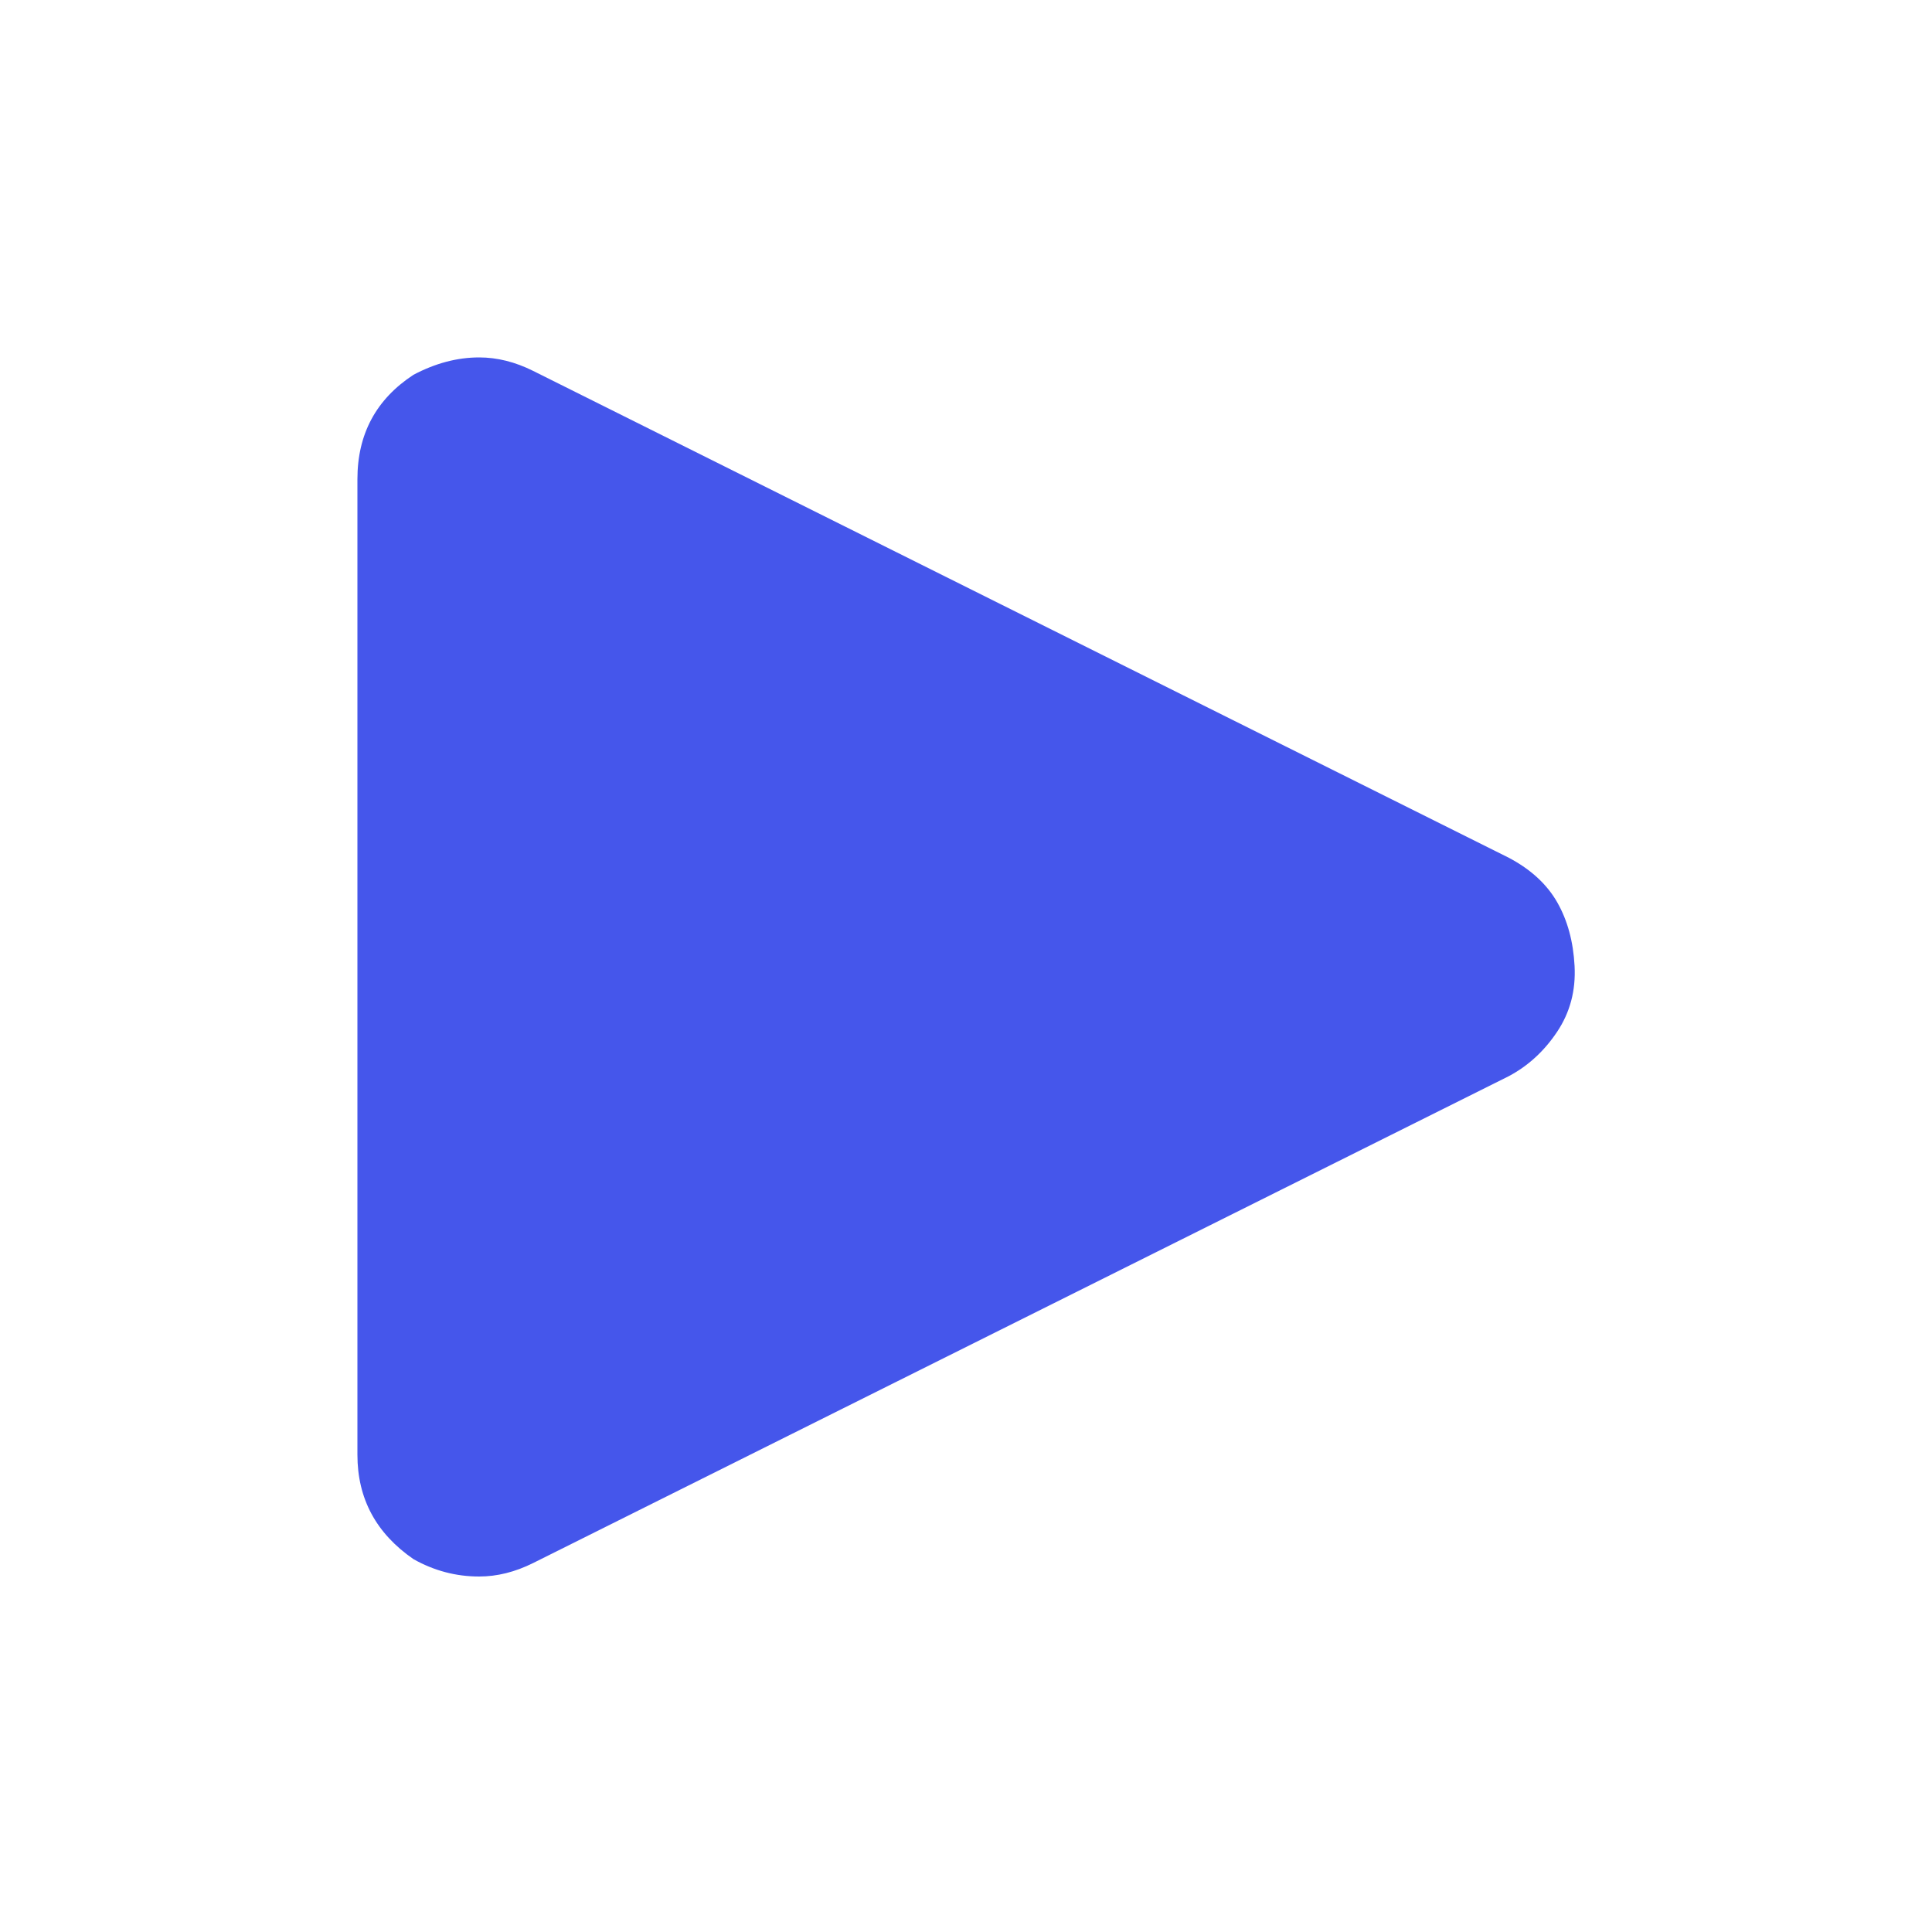
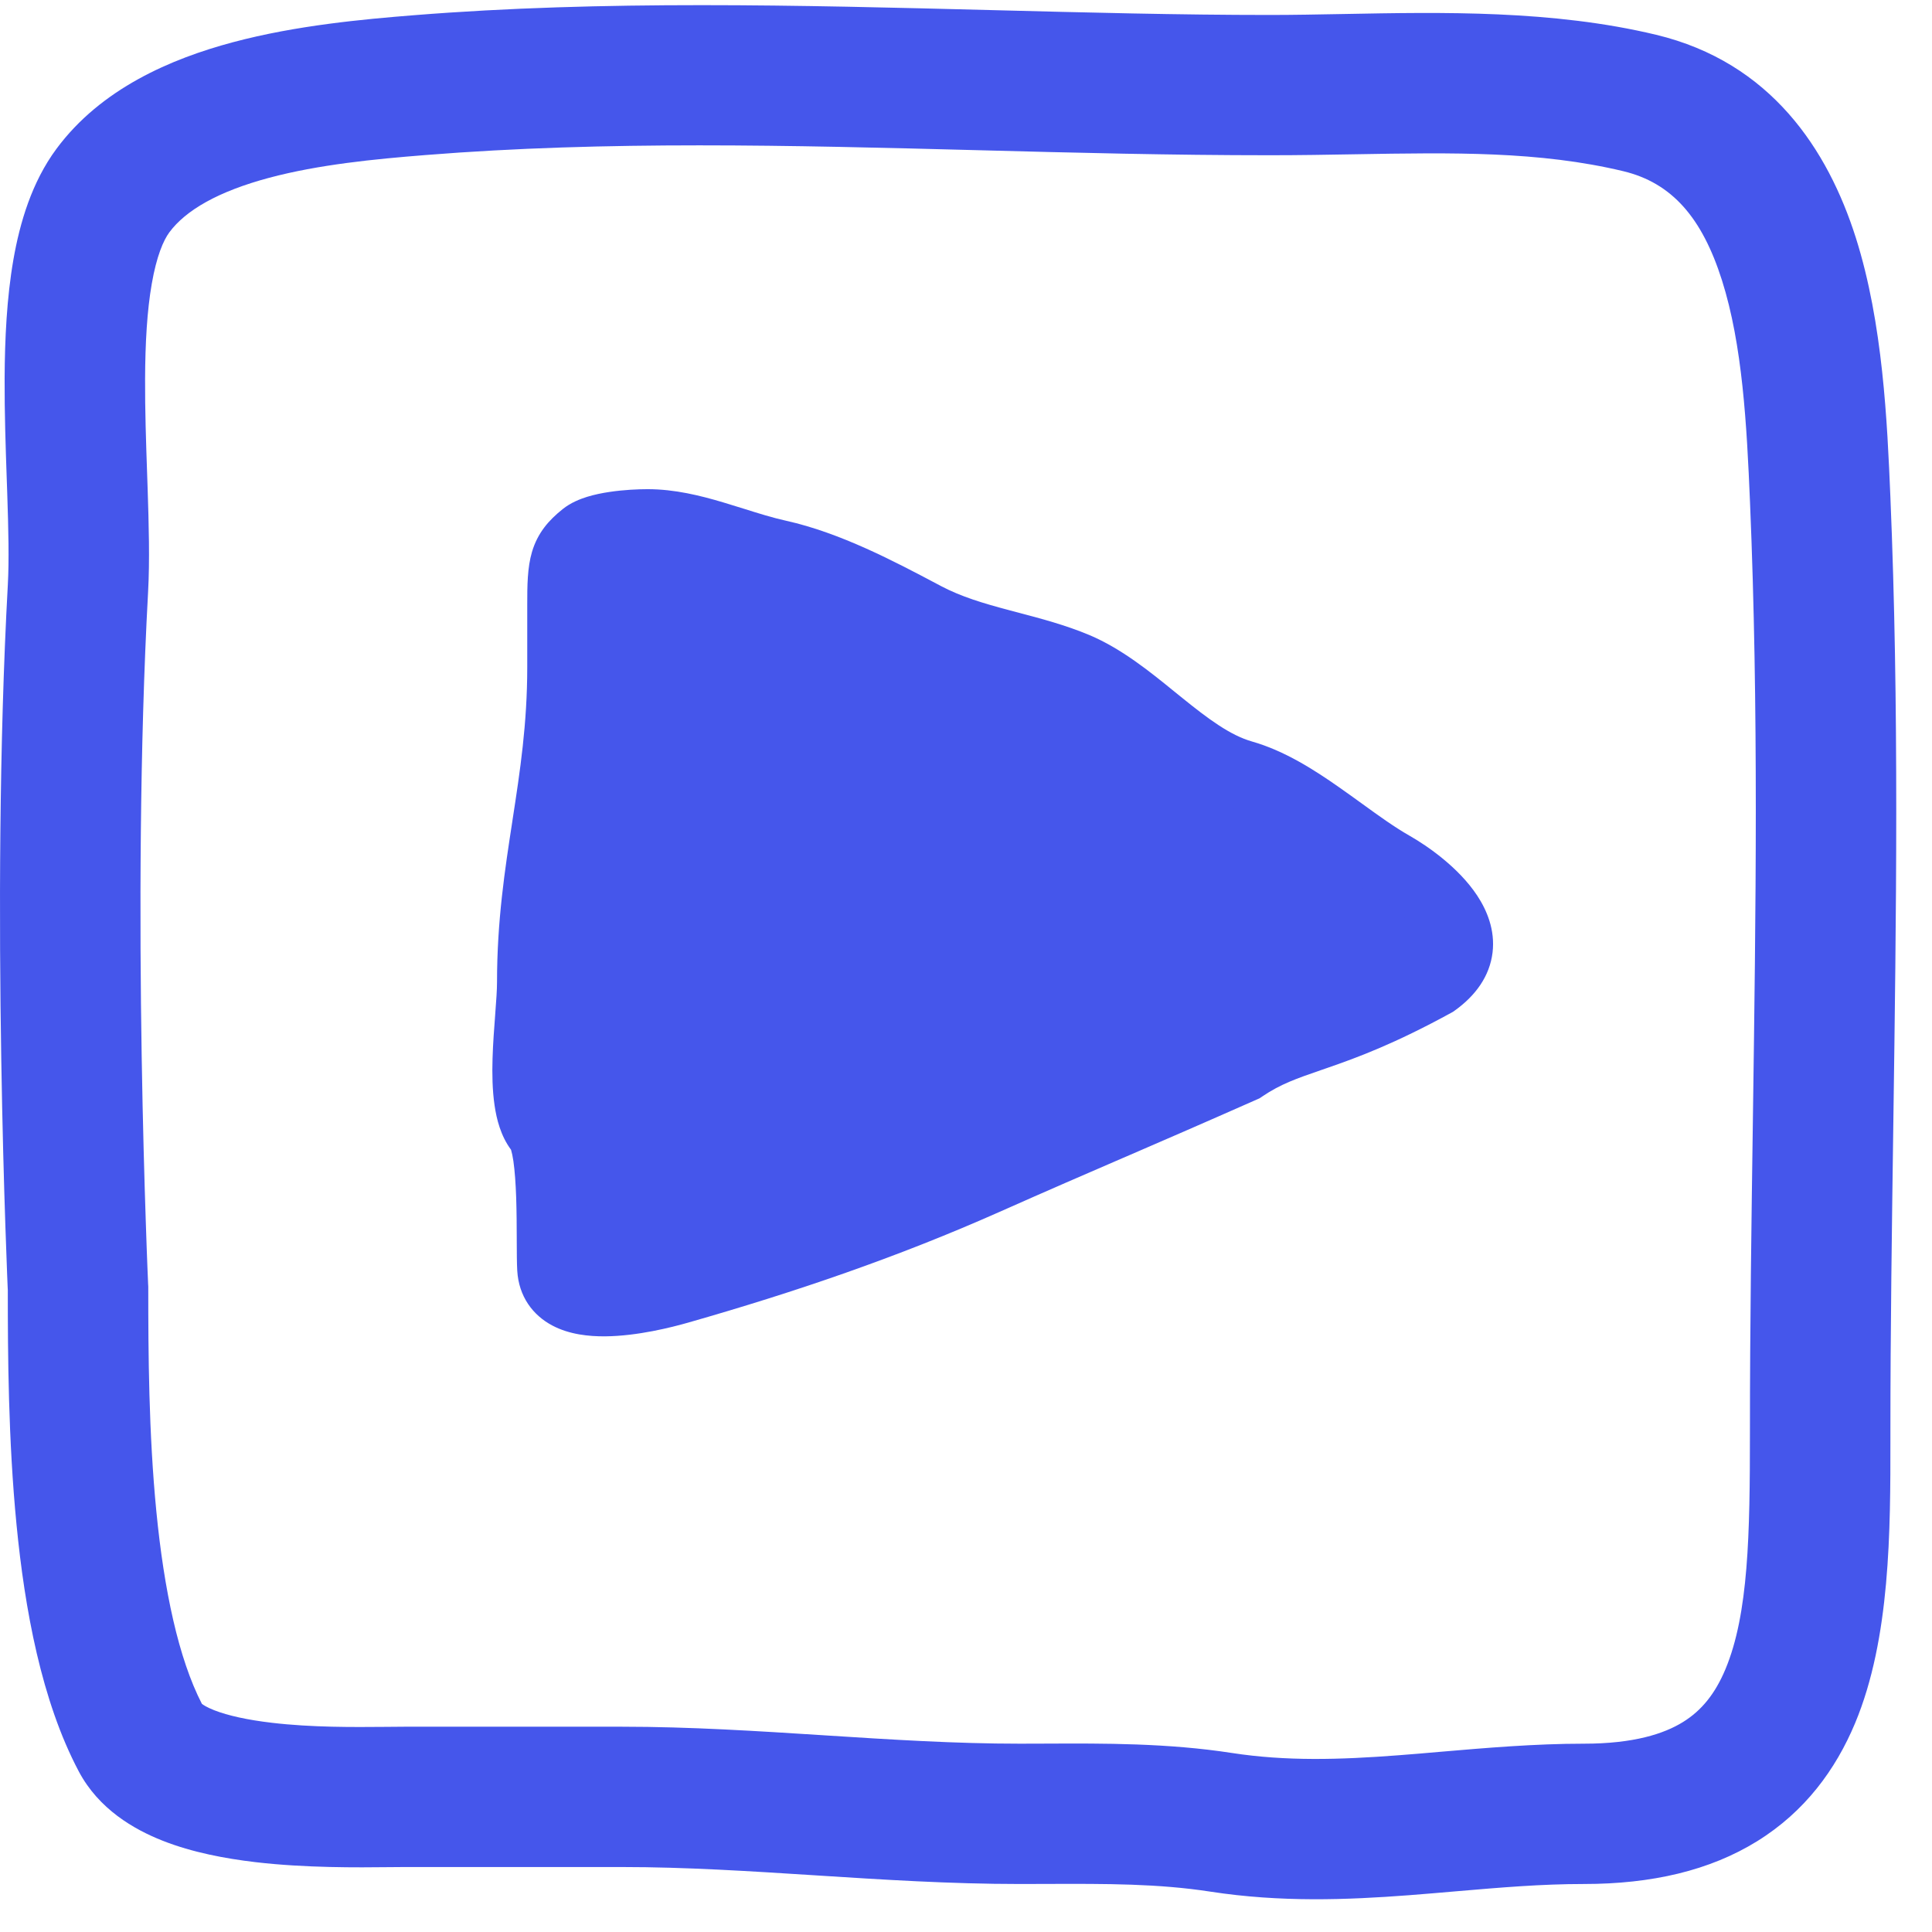
- <svg xmlns="http://www.w3.org/2000/svg" fill="#000000" width="800px" height="800px" viewBox="0 0 32 32" version="1.1" id="svg1">
-   <defs id="defs1" />
-   <path d="M5.92 24.096q0 1.088 0.928 1.728 0.512 0.288 1.088 0.288 0.448 0 0.896-0.224l16.16-8.064q0.48-0.256 0.8-0.736t0.288-1.088-0.288-1.056-0.8-0.736l-16.16-8.064q-0.448-0.224-0.896-0.224-0.544 0-1.088 0.288-0.928 0.608-0.928 1.728v16.16z" id="path1" style="fill:#4556eb;fill-opacity:1" />
+ <svg xmlns="http://www.w3.org/2000/svg" width="51" height="51" viewBox="0 0 51 51" fill="none">
+   <path fill-rule="evenodd" clip-rule="evenodd" d="M25.82 3.965C20.861 3.836 16.016 3.71 11.23 4.093C9.884 4.2 8.414 4.344 7.106 4.693C5.762 5.052 4.903 5.549 4.471 6.132C4.315 6.342 4.133 6.761 4.006 7.493C3.882 8.201 3.834 9.053 3.83 10.003C3.826 10.827 3.855 11.669 3.884 12.512C3.888 12.64 3.892 12.767 3.897 12.895C3.928 13.835 3.955 14.803 3.909 15.63C3.683 19.754 3.682 24.325 3.74 27.88C3.769 29.655 3.812 31.169 3.848 32.239C3.865 32.774 3.882 33.198 3.893 33.487C3.899 33.631 3.904 33.742 3.907 33.817L3.91 33.9L3.912 33.926L3.914 33.969V34.012C3.914 35.706 3.925 37.83 4.127 39.895C4.331 41.977 4.712 43.781 5.33 44.978C5.362 45.003 5.453 45.066 5.655 45.146C6.018 45.288 6.535 45.402 7.175 45.477C8.236 45.602 9.336 45.592 10.17 45.585C10.349 45.583 10.516 45.581 10.668 45.581H16.422C18.216 45.581 20.005 45.696 21.73 45.806L21.773 45.809C23.532 45.922 25.227 46.029 26.918 46.029C27.145 46.029 27.376 46.028 27.611 46.027C29.144 46.02 30.827 46.013 32.518 46.274C33.95 46.495 35.363 46.453 36.9 46.336C37.261 46.309 37.637 46.277 38.023 46.243C39.217 46.141 40.514 46.029 41.811 46.029C43.124 46.029 43.925 45.769 44.429 45.456C44.915 45.155 45.275 44.714 45.548 44.061C46.157 42.602 46.194 40.506 46.194 37.815C46.194 34.998 46.234 32.226 46.273 29.474C46.349 24.046 46.425 18.7 46.196 13.261C46.11 11.211 45.998 9.107 45.455 7.397C44.932 5.75 44.137 4.828 42.851 4.519C40.634 3.988 38.342 4.028 35.795 4.072C35.061 4.085 34.305 4.098 33.524 4.098C30.922 4.098 28.356 4.032 25.82 3.965ZM0.206 34.053L0.202 33.975C0.199 33.898 0.194 33.783 0.188 33.635C0.176 33.338 0.16 32.907 0.142 32.363C0.105 31.276 0.062 29.74 0.033 27.94C-0.026 24.349 -0.027 19.678 0.207 15.428C0.242 14.789 0.223 13.982 0.191 13.018C0.187 12.896 0.182 12.772 0.178 12.646C0.149 11.808 0.118 10.888 0.122 9.986C0.127 8.95 0.178 7.863 0.353 6.858C0.524 5.875 0.841 4.805 1.49 3.929C2.668 2.338 4.515 1.551 6.148 1.115C7.817 0.669 9.592 0.508 10.934 0.401C15.908 0.003 21.106 0.137 26.189 0.267C28.675 0.331 31.133 0.395 33.524 0.395C34.144 0.395 34.792 0.382 35.46 0.37C38.074 0.32 40.993 0.264 43.717 0.918C46.749 1.646 48.252 3.953 48.99 6.278C49.707 8.539 49.818 11.148 49.901 13.105C50.134 18.644 50.056 24.176 49.979 29.669C49.941 32.395 49.902 35.111 49.902 37.815C49.902 37.872 49.902 37.93 49.902 37.988C49.903 40.398 49.904 43.252 48.97 45.487C48.459 46.709 47.648 47.821 46.382 48.605C45.135 49.377 43.603 49.733 41.811 49.733C40.687 49.733 39.619 49.825 38.467 49.923C38.051 49.959 37.624 49.996 37.18 50.03C35.563 50.152 33.811 50.221 31.953 49.935C30.572 49.722 29.208 49.726 27.654 49.731C27.414 49.732 27.169 49.733 26.918 49.733C25.094 49.733 23.285 49.617 21.549 49.506L21.537 49.505C19.777 49.393 18.093 49.285 16.422 49.285H10.668C10.56 49.285 10.427 49.287 10.274 49.288C9.457 49.297 8.065 49.311 6.743 49.156C5.954 49.063 5.08 48.901 4.295 48.591C3.536 48.292 2.606 47.757 2.078 46.758C1.094 44.899 0.654 42.477 0.437 40.256C0.217 38.009 0.206 35.739 0.206 34.053Z" fill="#4556EB" />
+   <path d="M14.037 25.931C14.037 22.808 14.835 20.762 14.835 17.607V15.954C14.835 14.911 14.871 14.598 15.426 14.154C15.759 13.887 16.662 13.829 17.096 13.829C18.258 13.829 19.387 14.382 20.553 14.641C21.861 14.931 23.206 15.643 24.363 16.254L24.409 16.279C25.677 16.949 27.112 17.066 28.398 17.607C29.965 18.266 31.234 20.008 32.801 20.456C34.192 20.853 35.499 22.141 36.761 22.861C37.59 23.335 39.473 24.783 37.866 25.931C34.994 27.507 34.095 27.314 32.801 28.188C29.833 29.501 28.646 29.983 26.005 31.156C23.377 32.322 20.731 33.228 17.909 34.033C17.095 34.266 14.65 34.852 14.569 33.487C14.529 32.8 14.646 30.329 14.244 29.827C13.652 29.087 14.037 26.905 14.037 25.931Z" fill="#4556EB" />
+   <path fill-rule="evenodd" clip-rule="evenodd" d="M16.088 12.986C16.466 12.929 16.847 12.913 17.096 12.913C17.815 12.913 18.492 13.084 19.085 13.26C19.286 13.32 19.472 13.378 19.651 13.434C20.035 13.555 20.382 13.664 20.753 13.747C22.182 14.064 23.618 14.823 24.741 15.418L24.793 15.445L24.839 15.47C24.839 15.47 24.839 15.47 24.839 15.47C25.373 15.752 25.959 15.927 26.634 16.106C26.715 16.128 26.798 16.15 26.883 16.172C27.47 16.327 28.128 16.5 28.755 16.763C29.608 17.122 30.371 17.743 31.006 18.26C31.065 18.307 31.122 18.354 31.178 18.399C31.908 18.99 32.478 19.411 33.054 19.575C33.908 19.819 34.691 20.32 35.357 20.788C35.57 20.937 35.77 21.081 35.96 21.219C36.409 21.544 36.808 21.833 37.217 22.066C37.676 22.328 38.502 22.896 38.993 23.639C39.245 24.02 39.471 24.542 39.4 25.143C39.324 25.772 38.949 26.285 38.401 26.677L38.356 26.709L38.309 26.735C36.813 27.555 35.82 27.92 35.042 28.189C34.99 28.207 34.938 28.225 34.889 28.242C34.211 28.476 33.808 28.615 33.316 28.947L33.248 28.993L33.173 29.026C31.695 29.68 30.657 30.129 29.665 30.558L29.645 30.566C28.648 30.997 27.694 31.409 26.378 31.994C23.701 33.182 21.013 34.101 18.161 34.915C17.741 35.035 16.825 35.27 15.971 35.276C15.552 35.279 15.034 35.23 14.583 34.992C14.066 34.72 13.694 34.225 13.654 33.542C13.643 33.352 13.642 33.064 13.641 32.768C13.641 32.745 13.641 32.722 13.641 32.699C13.64 32.362 13.638 31.986 13.626 31.619C13.613 31.248 13.59 30.91 13.552 30.648C13.532 30.517 13.512 30.424 13.494 30.366C13.492 30.359 13.49 30.354 13.489 30.349C13.217 29.983 13.107 29.538 13.055 29.176C12.996 28.775 12.99 28.342 13.002 27.941C13.014 27.543 13.044 27.142 13.071 26.797L13.072 26.778C13.1 26.412 13.12 26.132 13.12 25.932C13.12 24.304 13.328 22.956 13.526 21.671L13.53 21.642C13.73 20.345 13.918 19.107 13.918 17.608V15.955C13.918 15.468 13.92 14.986 14.043 14.57C14.192 14.066 14.487 13.731 14.854 13.439C15.066 13.269 15.31 13.174 15.495 13.116C15.693 13.055 15.899 13.014 16.088 12.986ZM13.48 30.326C13.48 30.326 13.481 30.327 13.482 30.329L13.48 30.326ZM15.976 14.889C15.822 15.015 15.811 15.06 15.804 15.085C15.804 15.086 15.803 15.088 15.803 15.09C15.77 15.202 15.753 15.398 15.753 15.955V17.608C15.753 19.259 15.544 20.62 15.345 21.912L15.344 21.921C15.144 23.22 14.956 24.448 14.956 25.932C14.956 26.213 14.929 26.564 14.903 26.899L14.902 26.917C14.875 27.273 14.847 27.64 14.836 27.994C14.826 28.352 14.834 28.665 14.87 28.912C14.905 29.152 14.954 29.242 14.961 29.254C14.961 29.255 14.961 29.256 14.961 29.254C15.118 29.451 15.202 29.675 15.251 29.836C15.304 30.011 15.34 30.199 15.367 30.381C15.421 30.744 15.446 31.162 15.46 31.557C15.473 31.956 15.475 32.358 15.476 32.694L15.476 32.715C15.477 33.021 15.478 33.248 15.483 33.389C15.562 33.416 15.713 33.445 15.958 33.443C16.55 33.439 17.264 33.265 17.657 33.153C20.45 32.356 23.054 31.464 25.633 30.319C26.958 29.73 27.919 29.315 28.917 28.884L28.936 28.875C29.911 28.454 30.926 28.015 32.359 27.382C33.03 26.942 33.631 26.736 34.26 26.52C34.32 26.499 34.381 26.478 34.442 26.457C35.147 26.213 36.025 25.892 37.373 25.157C37.476 25.078 37.528 25.016 37.552 24.98C37.576 24.944 37.577 24.927 37.578 24.925C37.579 24.917 37.583 24.832 37.462 24.649C37.207 24.262 36.676 23.869 36.306 23.657C35.806 23.372 35.282 22.992 34.8 22.644C34.628 22.52 34.461 22.399 34.303 22.288C33.653 21.832 33.086 21.49 32.55 21.337C31.559 21.055 30.711 20.38 30.023 19.823C29.98 19.789 29.938 19.755 29.897 19.721C29.205 19.161 28.642 18.704 28.043 18.452C27.545 18.243 27.022 18.105 26.424 17.947C26.338 17.924 26.25 17.901 26.161 17.878C25.479 17.696 24.714 17.477 23.98 17.089L23.934 17.065C22.751 16.439 21.519 15.794 20.355 15.536C19.903 15.436 19.435 15.289 19.017 15.157C18.856 15.107 18.703 15.059 18.561 15.017C18.008 14.852 17.54 14.746 17.096 14.746C16.911 14.746 16.624 14.759 16.359 14.799C16.227 14.818 16.118 14.842 16.04 14.866C16.007 14.876 15.987 14.884 15.976 14.889Z" fill="#4556EB" />
</svg>
